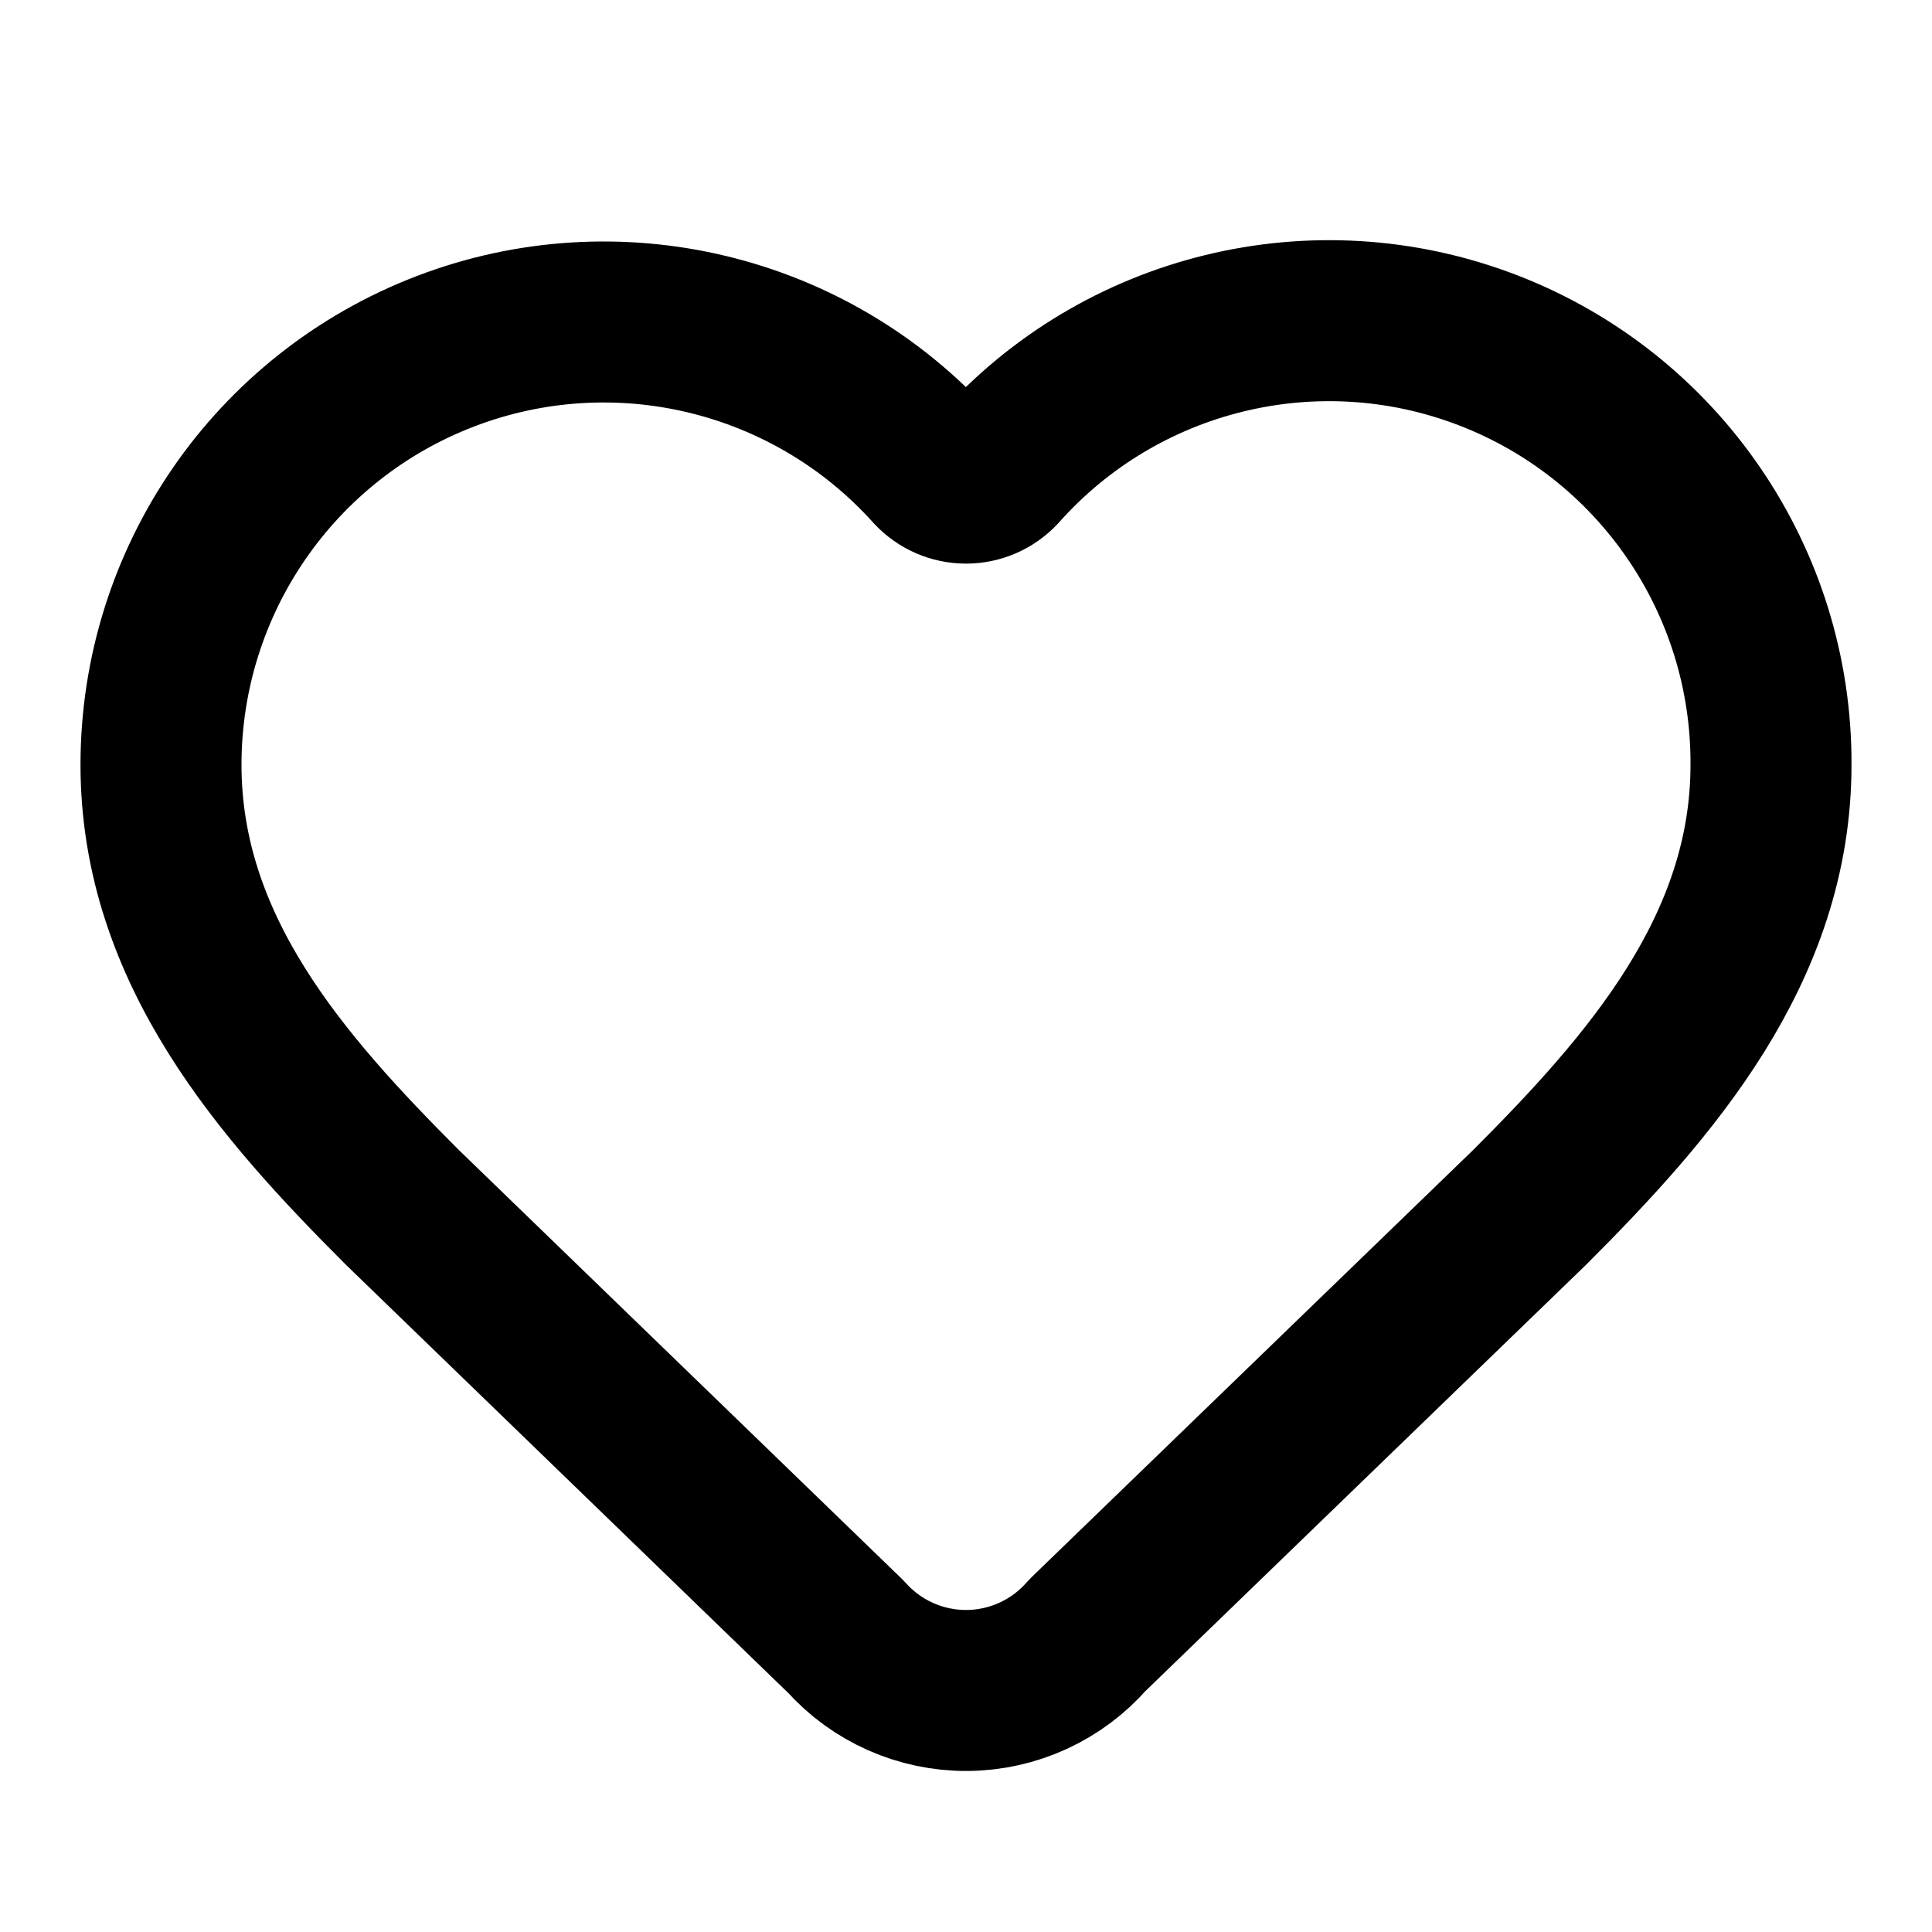
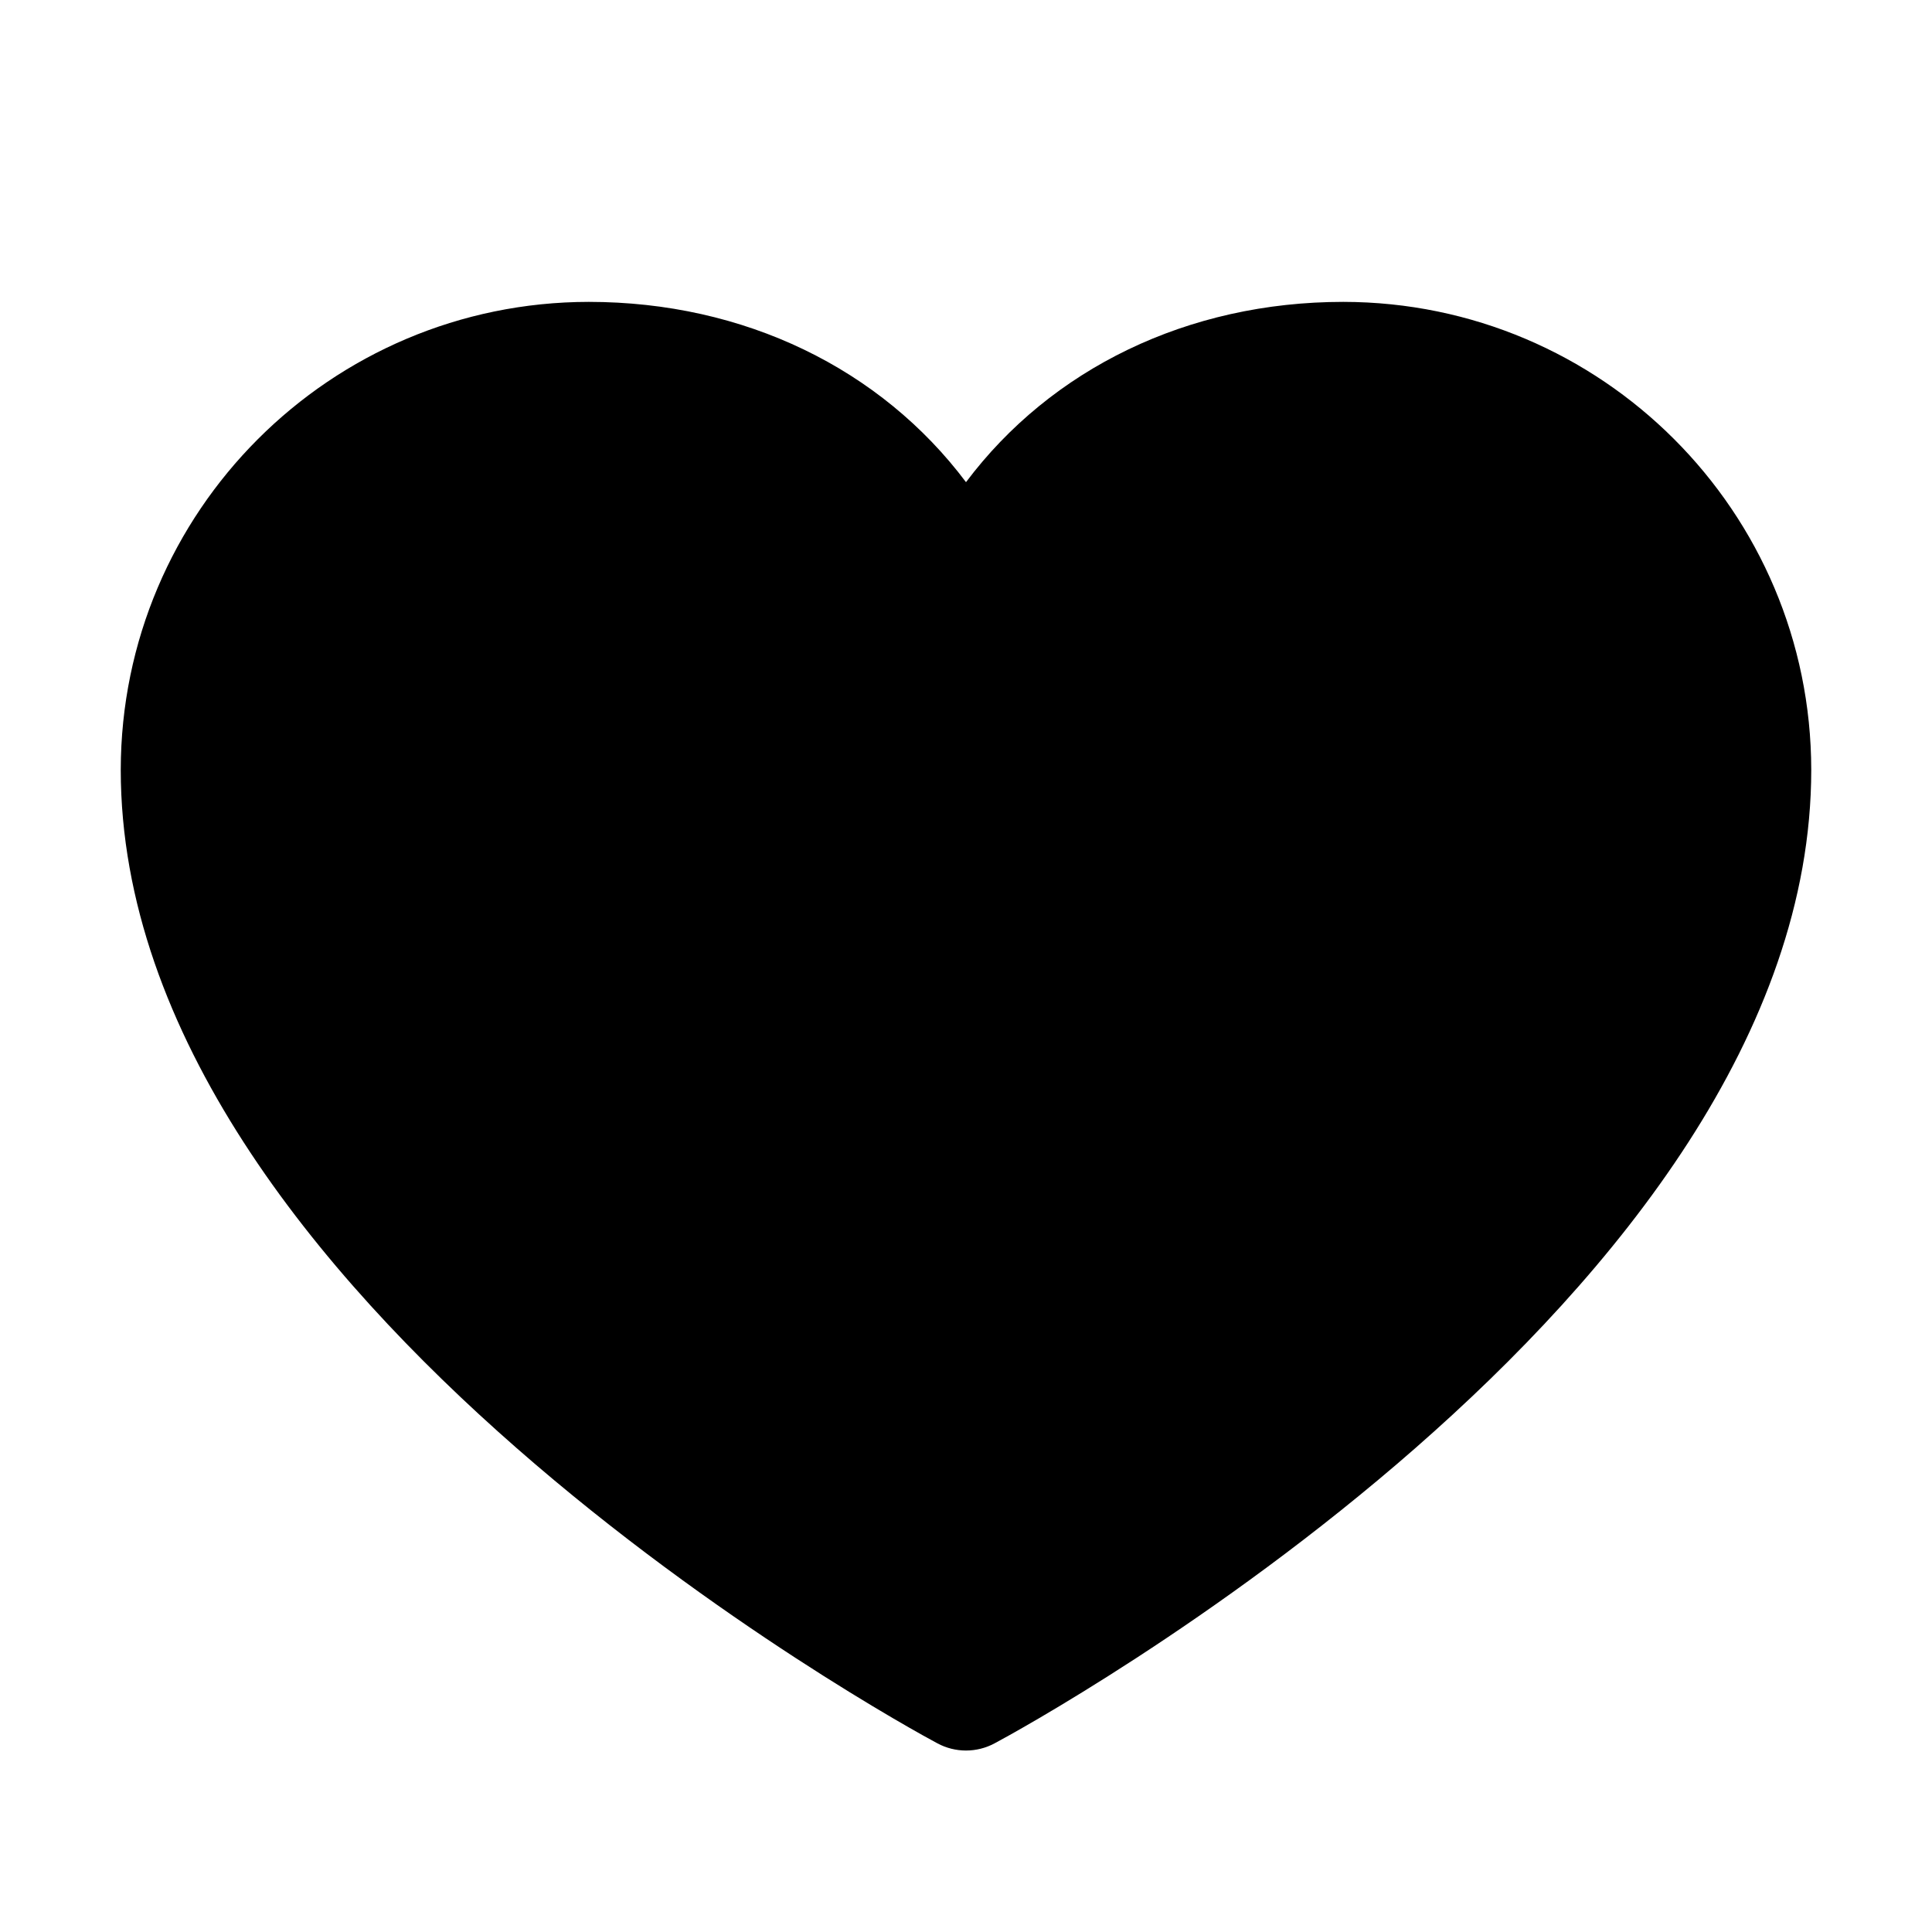
- <svg xmlns="http://www.w3.org/2000/svg" width="24" height="24" viewBox="0 0 24 24" fill="none" stroke="#000000" stroke-width="2" stroke-linecap="round" stroke-linejoin="round">
-   <path d="M2 9.5a5.5 5.5 0 0 1 9.591-3.676.56.56 0 0 0 .818 0A5.49 5.49 0 0 1 22 9.5c0 2.29-1.5 4-3 5.5l-5.492 5.313a2 2 0 0 1-3 .019L5 15c-1.5-1.5-3-3.2-3-5.5" />
+ <svg xmlns="http://www.w3.org/2000/svg" width="256" height="256" viewBox="0 0 256 256" fill="#000000">
+   <path d="M240,102c0,70-103.79,126.66-108.21,129a8,8,0,0,1-7.58,0C119.79,228.66,16,172,16,102A62.07,62.07,0,0,1,78,40c20.65,0,38.73,8.88,50,23.89C139.27,48.88,157.35,40,178,40A62.07,62.07,0,0,1,240,102Z" />
</svg>
